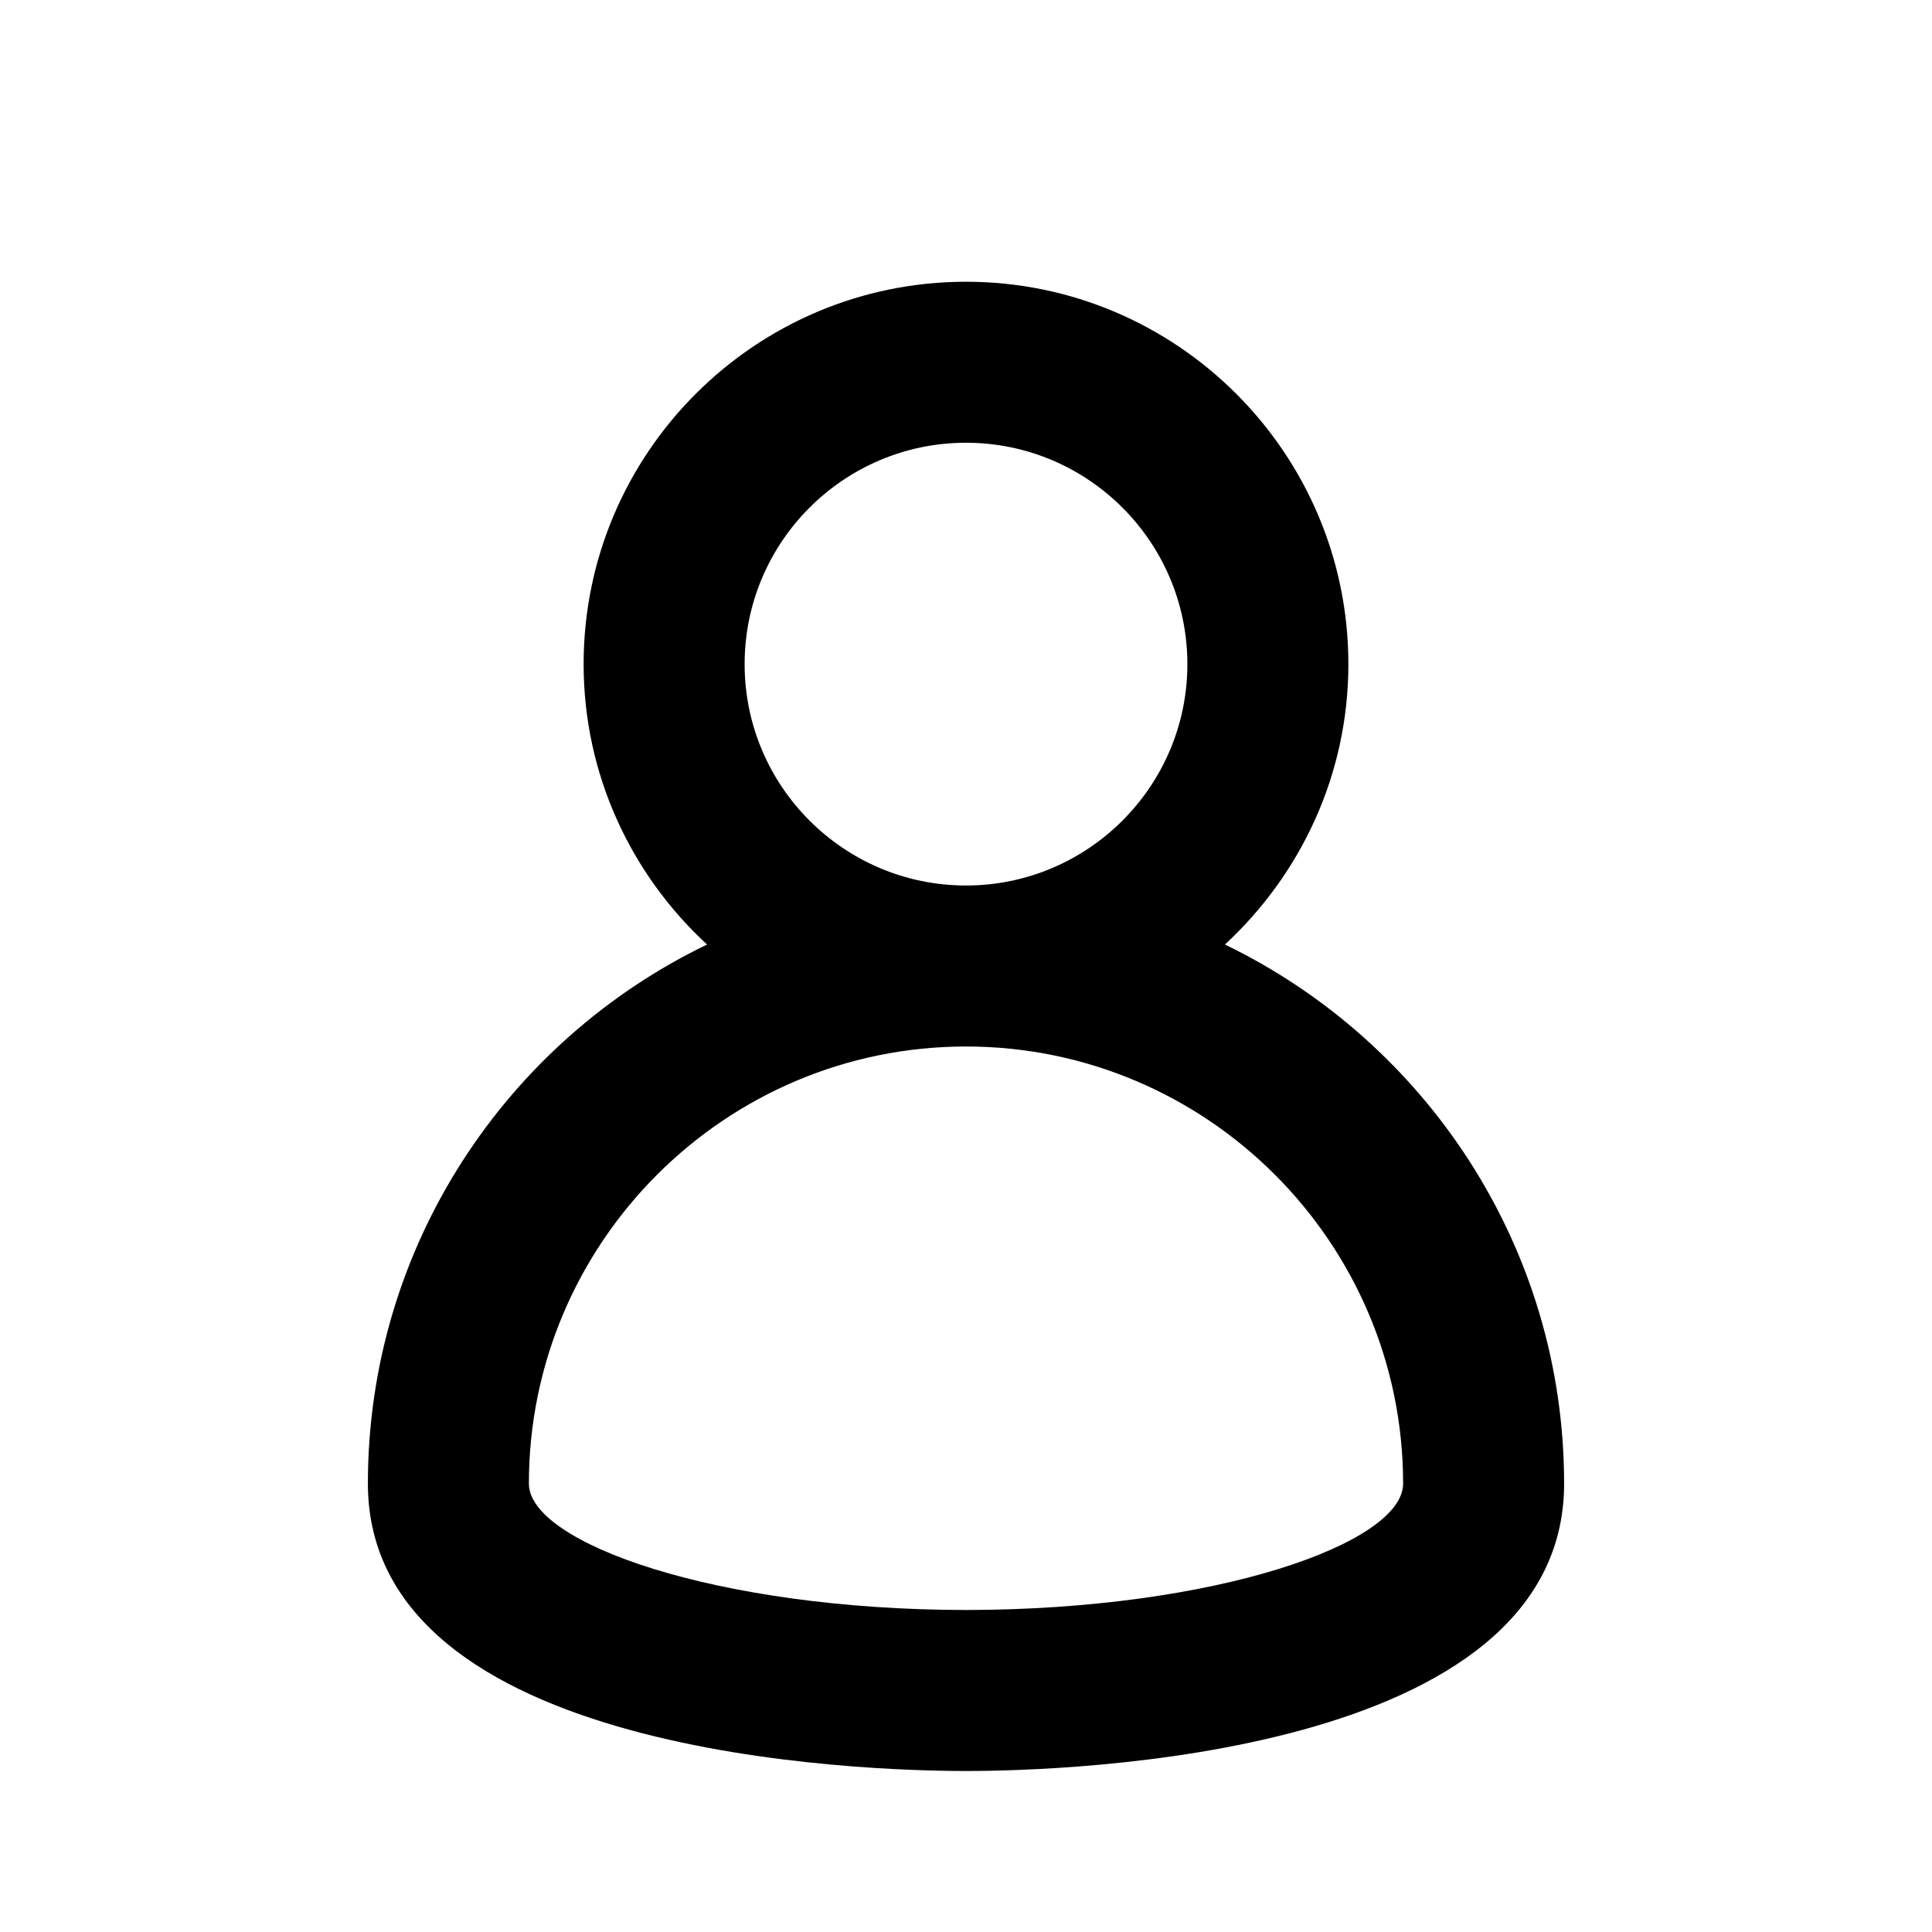
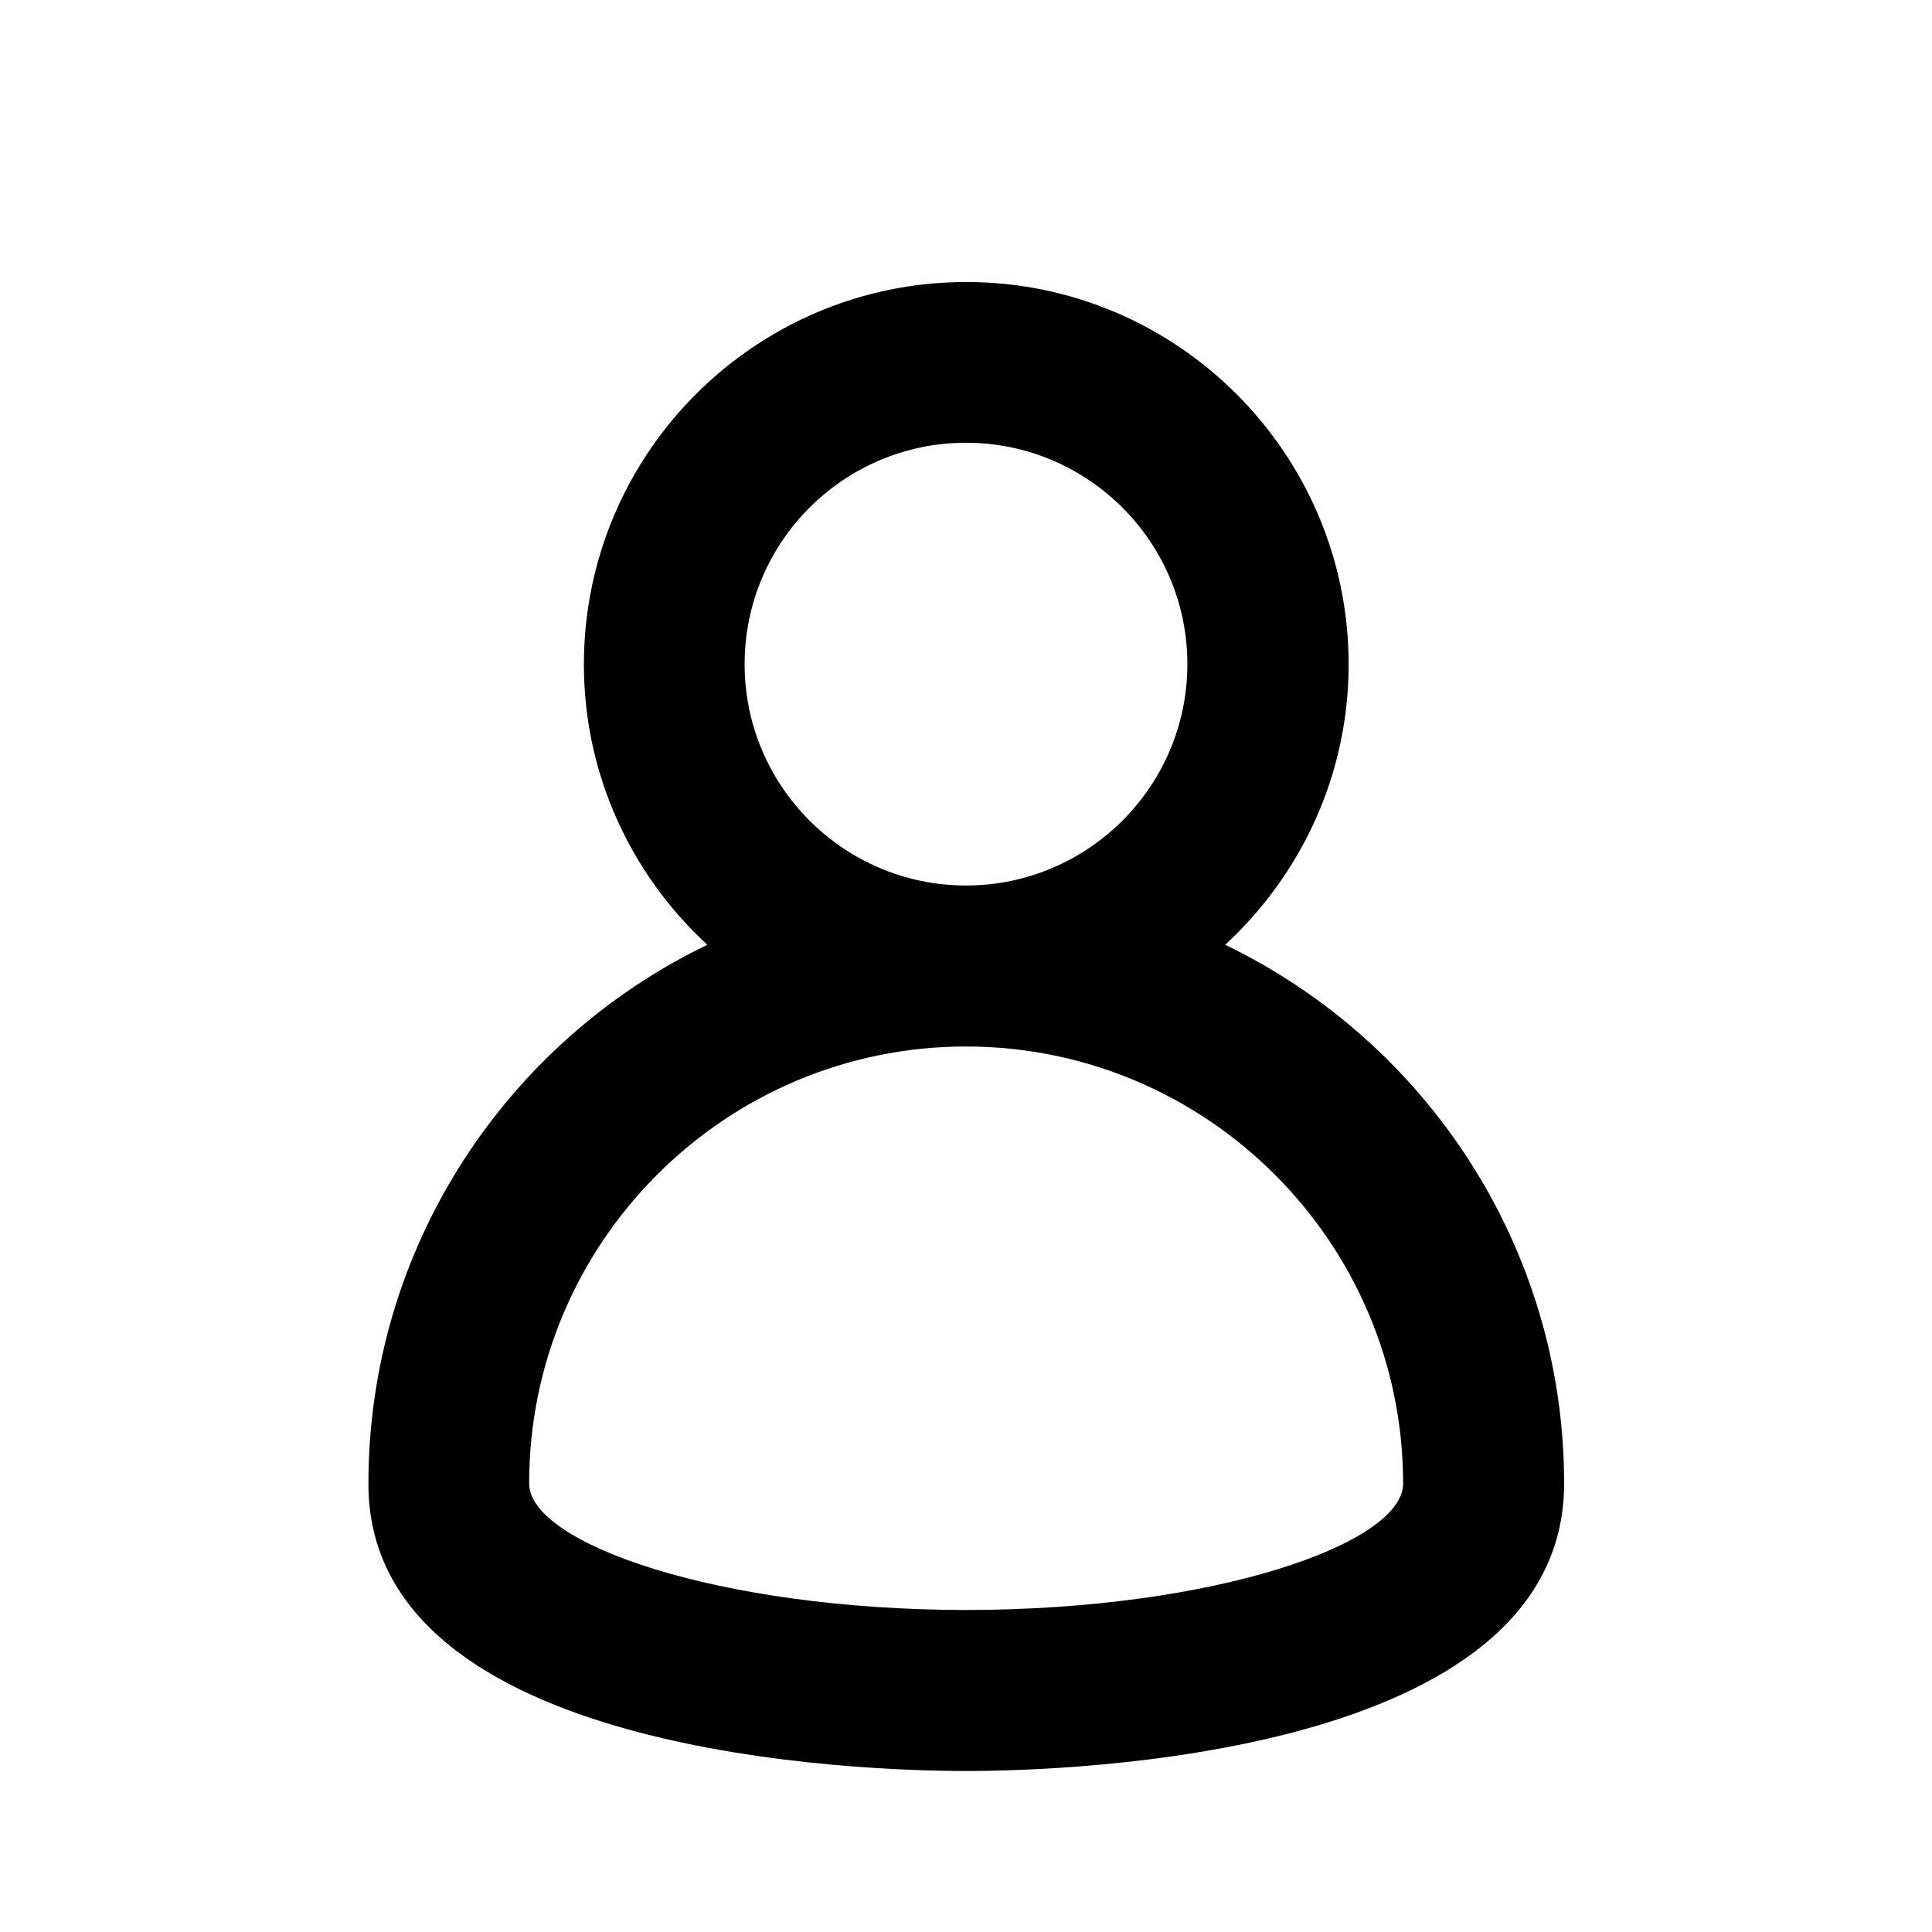
<svg xmlns="http://www.w3.org/2000/svg" version="1.1" id="Layer_1" x="0px" y="0px" viewBox="0 0 72 72" style="enable-background:new 0 0 72 72;" xml:space="preserve">
-   <path d="M45.65,35.2c2.82-2.61,4.6-6.32,4.6-10.45c0-7.86-6.39-14.25-14.25-14.25s-14.25,6.39-14.25,14.25  c0,4.13,1.78,7.85,4.6,10.45c-7.47,3.6-12.64,11.25-12.64,20.09C13.71,65.48,32.28,66,36,66c3.72,0,22.29-0.52,22.29-10.71  C58.29,46.46,53.12,38.81,45.65,35.2z M27.75,24.75c0-4.55,3.7-8.25,8.25-8.25s8.25,3.7,8.25,8.25S40.55,33,36,33  S27.75,29.3,27.75,24.75z M36,60c-9.32-0.01-16.29-2.5-16.29-4.71C19.71,46.31,27.02,39,36,39s16.29,7.31,16.29,16.29  C52.29,57.51,45.32,59.99,36,60z" />
+   <g>
+     <path d="M36,66c3.72,0,22.29-0.52,22.29-10.71c0-8.83-5.16-16.48-12.63-20.08c2.82-2.61,4.6-6.32,4.6-10.45   c0-7.86-6.39-14.25-14.25-14.25s-14.25,6.39-14.25,14.25c0,4.13,1.78,7.85,4.6,10.45c-7.47,3.6-12.63,11.25-12.63,20.08   C13.71,65.48,32.28,66,36,66z M27.75,24.75c0-4.55,3.7-8.25,8.25-8.25s8.25,3.7,8.25,8.25S40.55,33,36,33S27.75,29.3,27.75,24.75z    M36,39c8.98,0,16.29,7.31,16.29,16.29c0,2.22-6.97,4.7-16.28,4.71c-9.32-0.01-16.29-2.5-16.29-4.71C19.71,46.31,27.02,39,36,39z" />
+   </g>
</svg>
